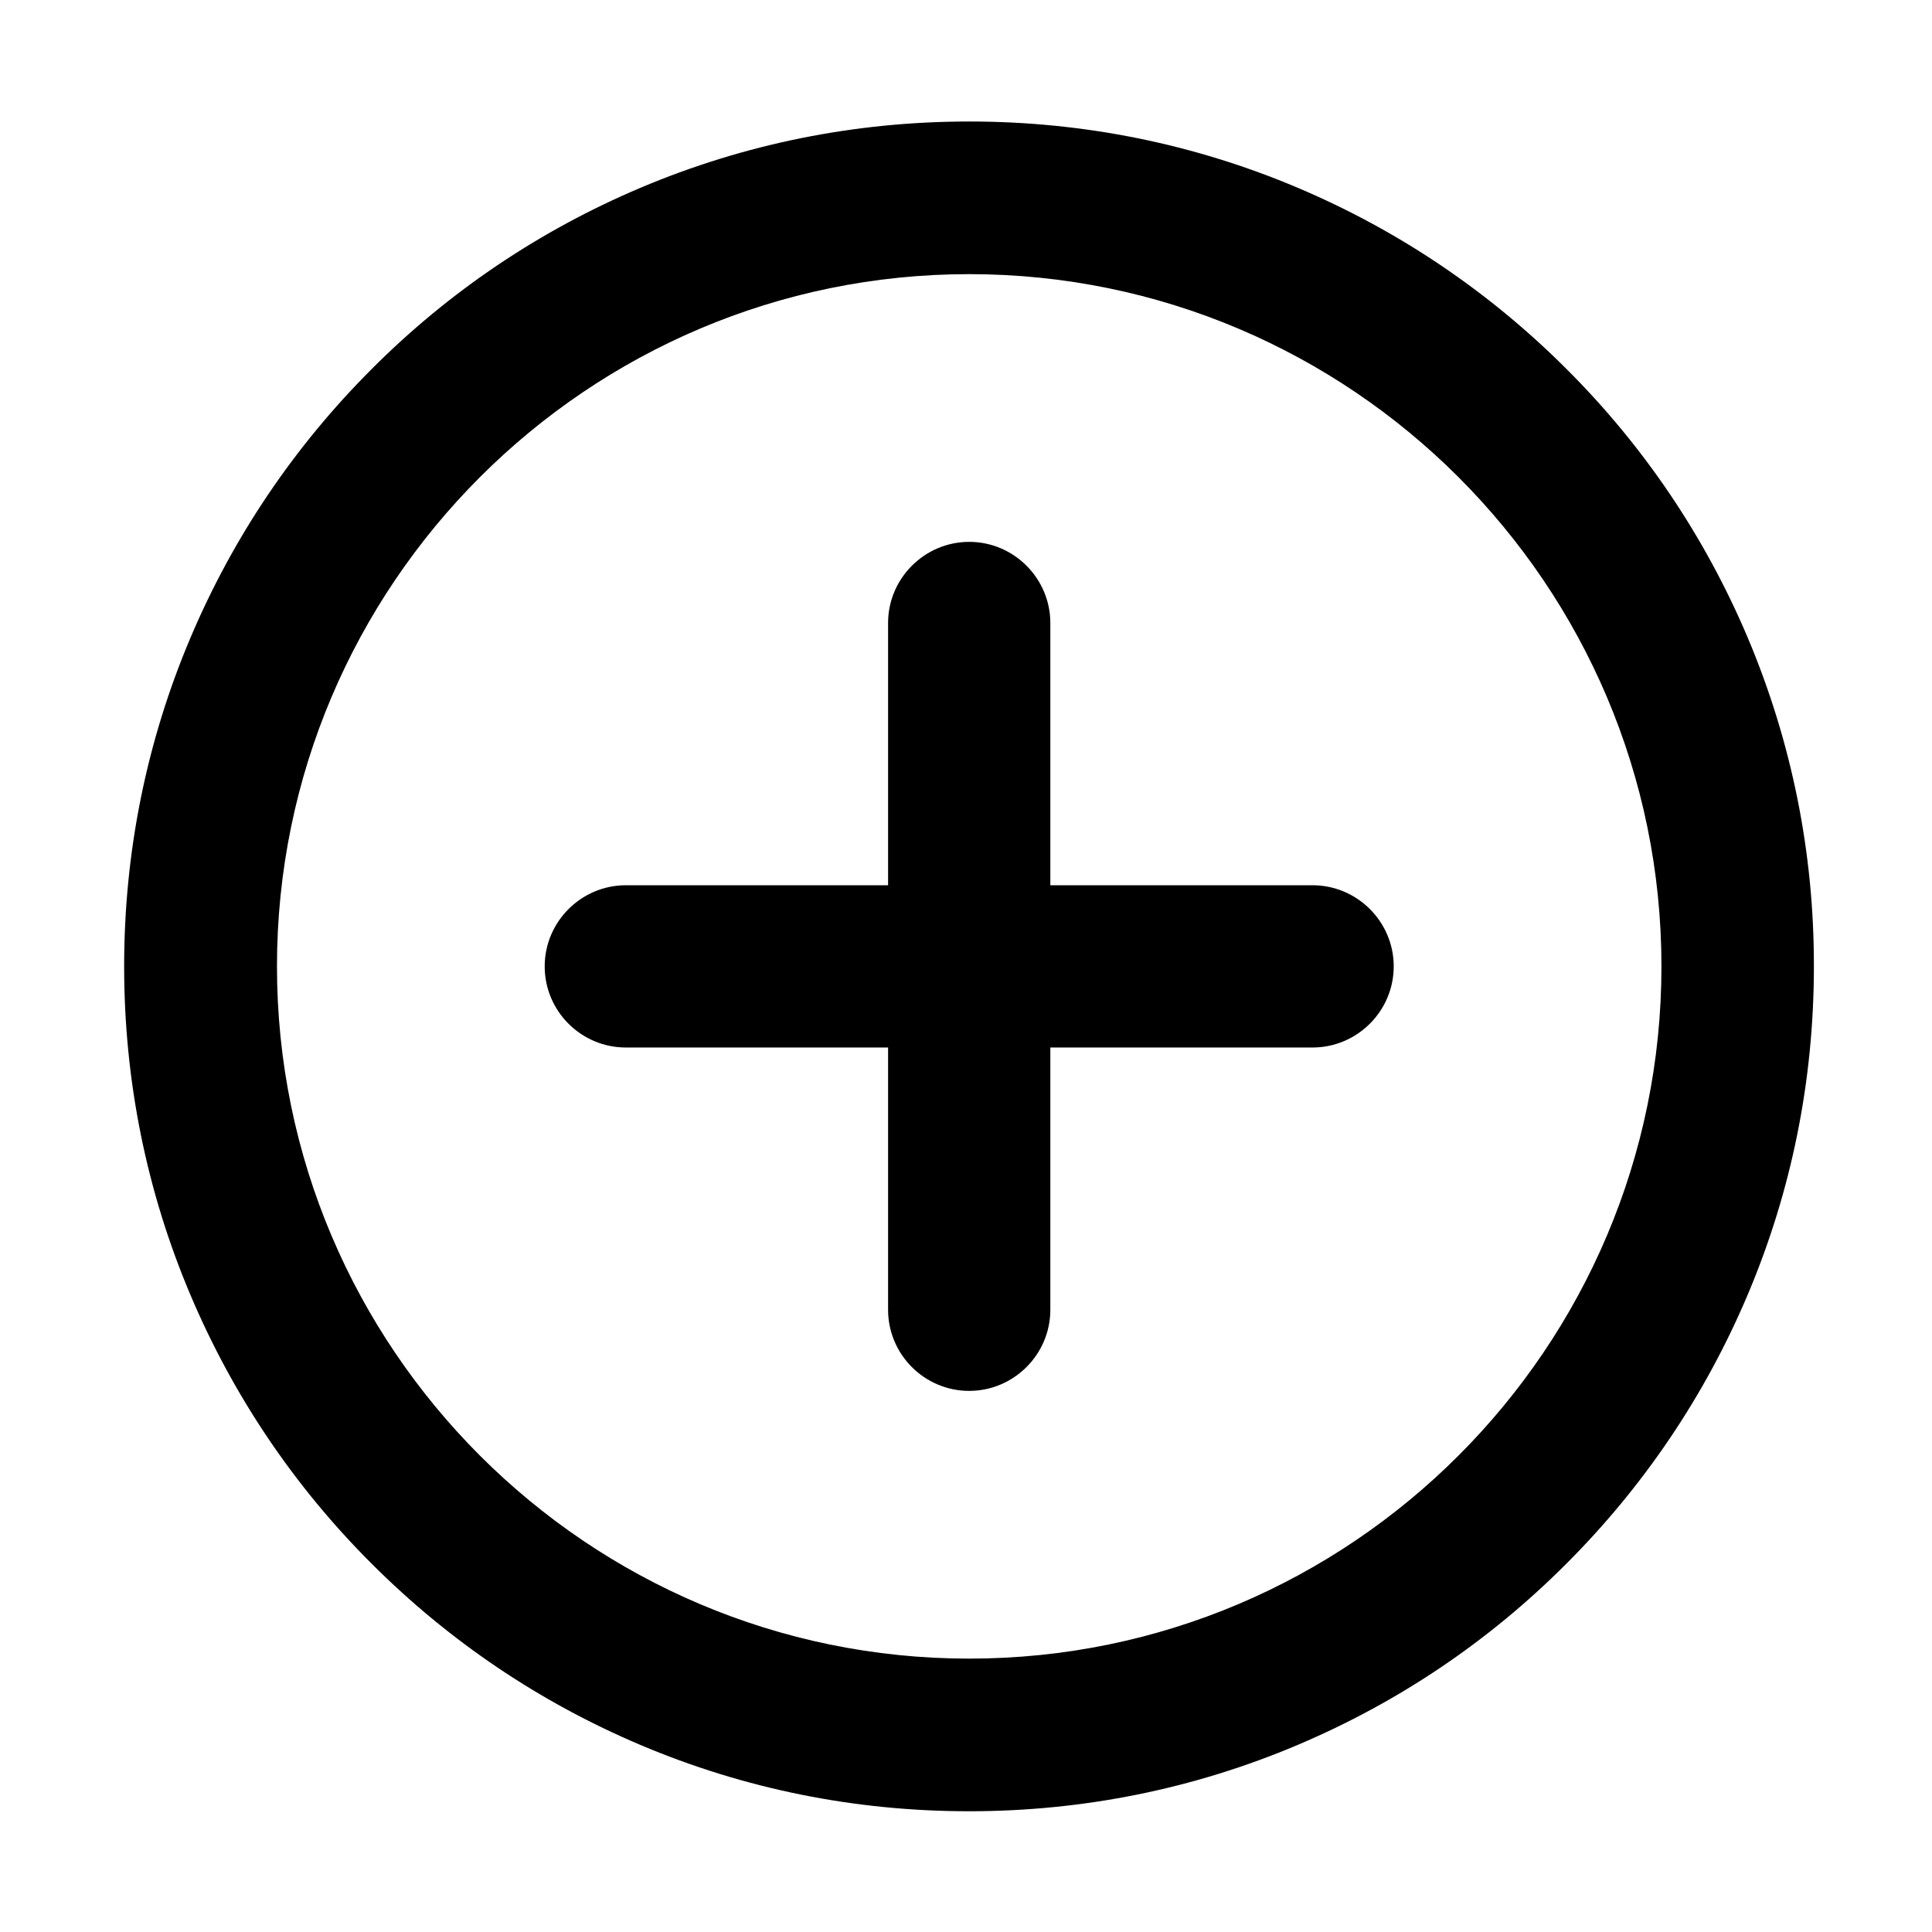
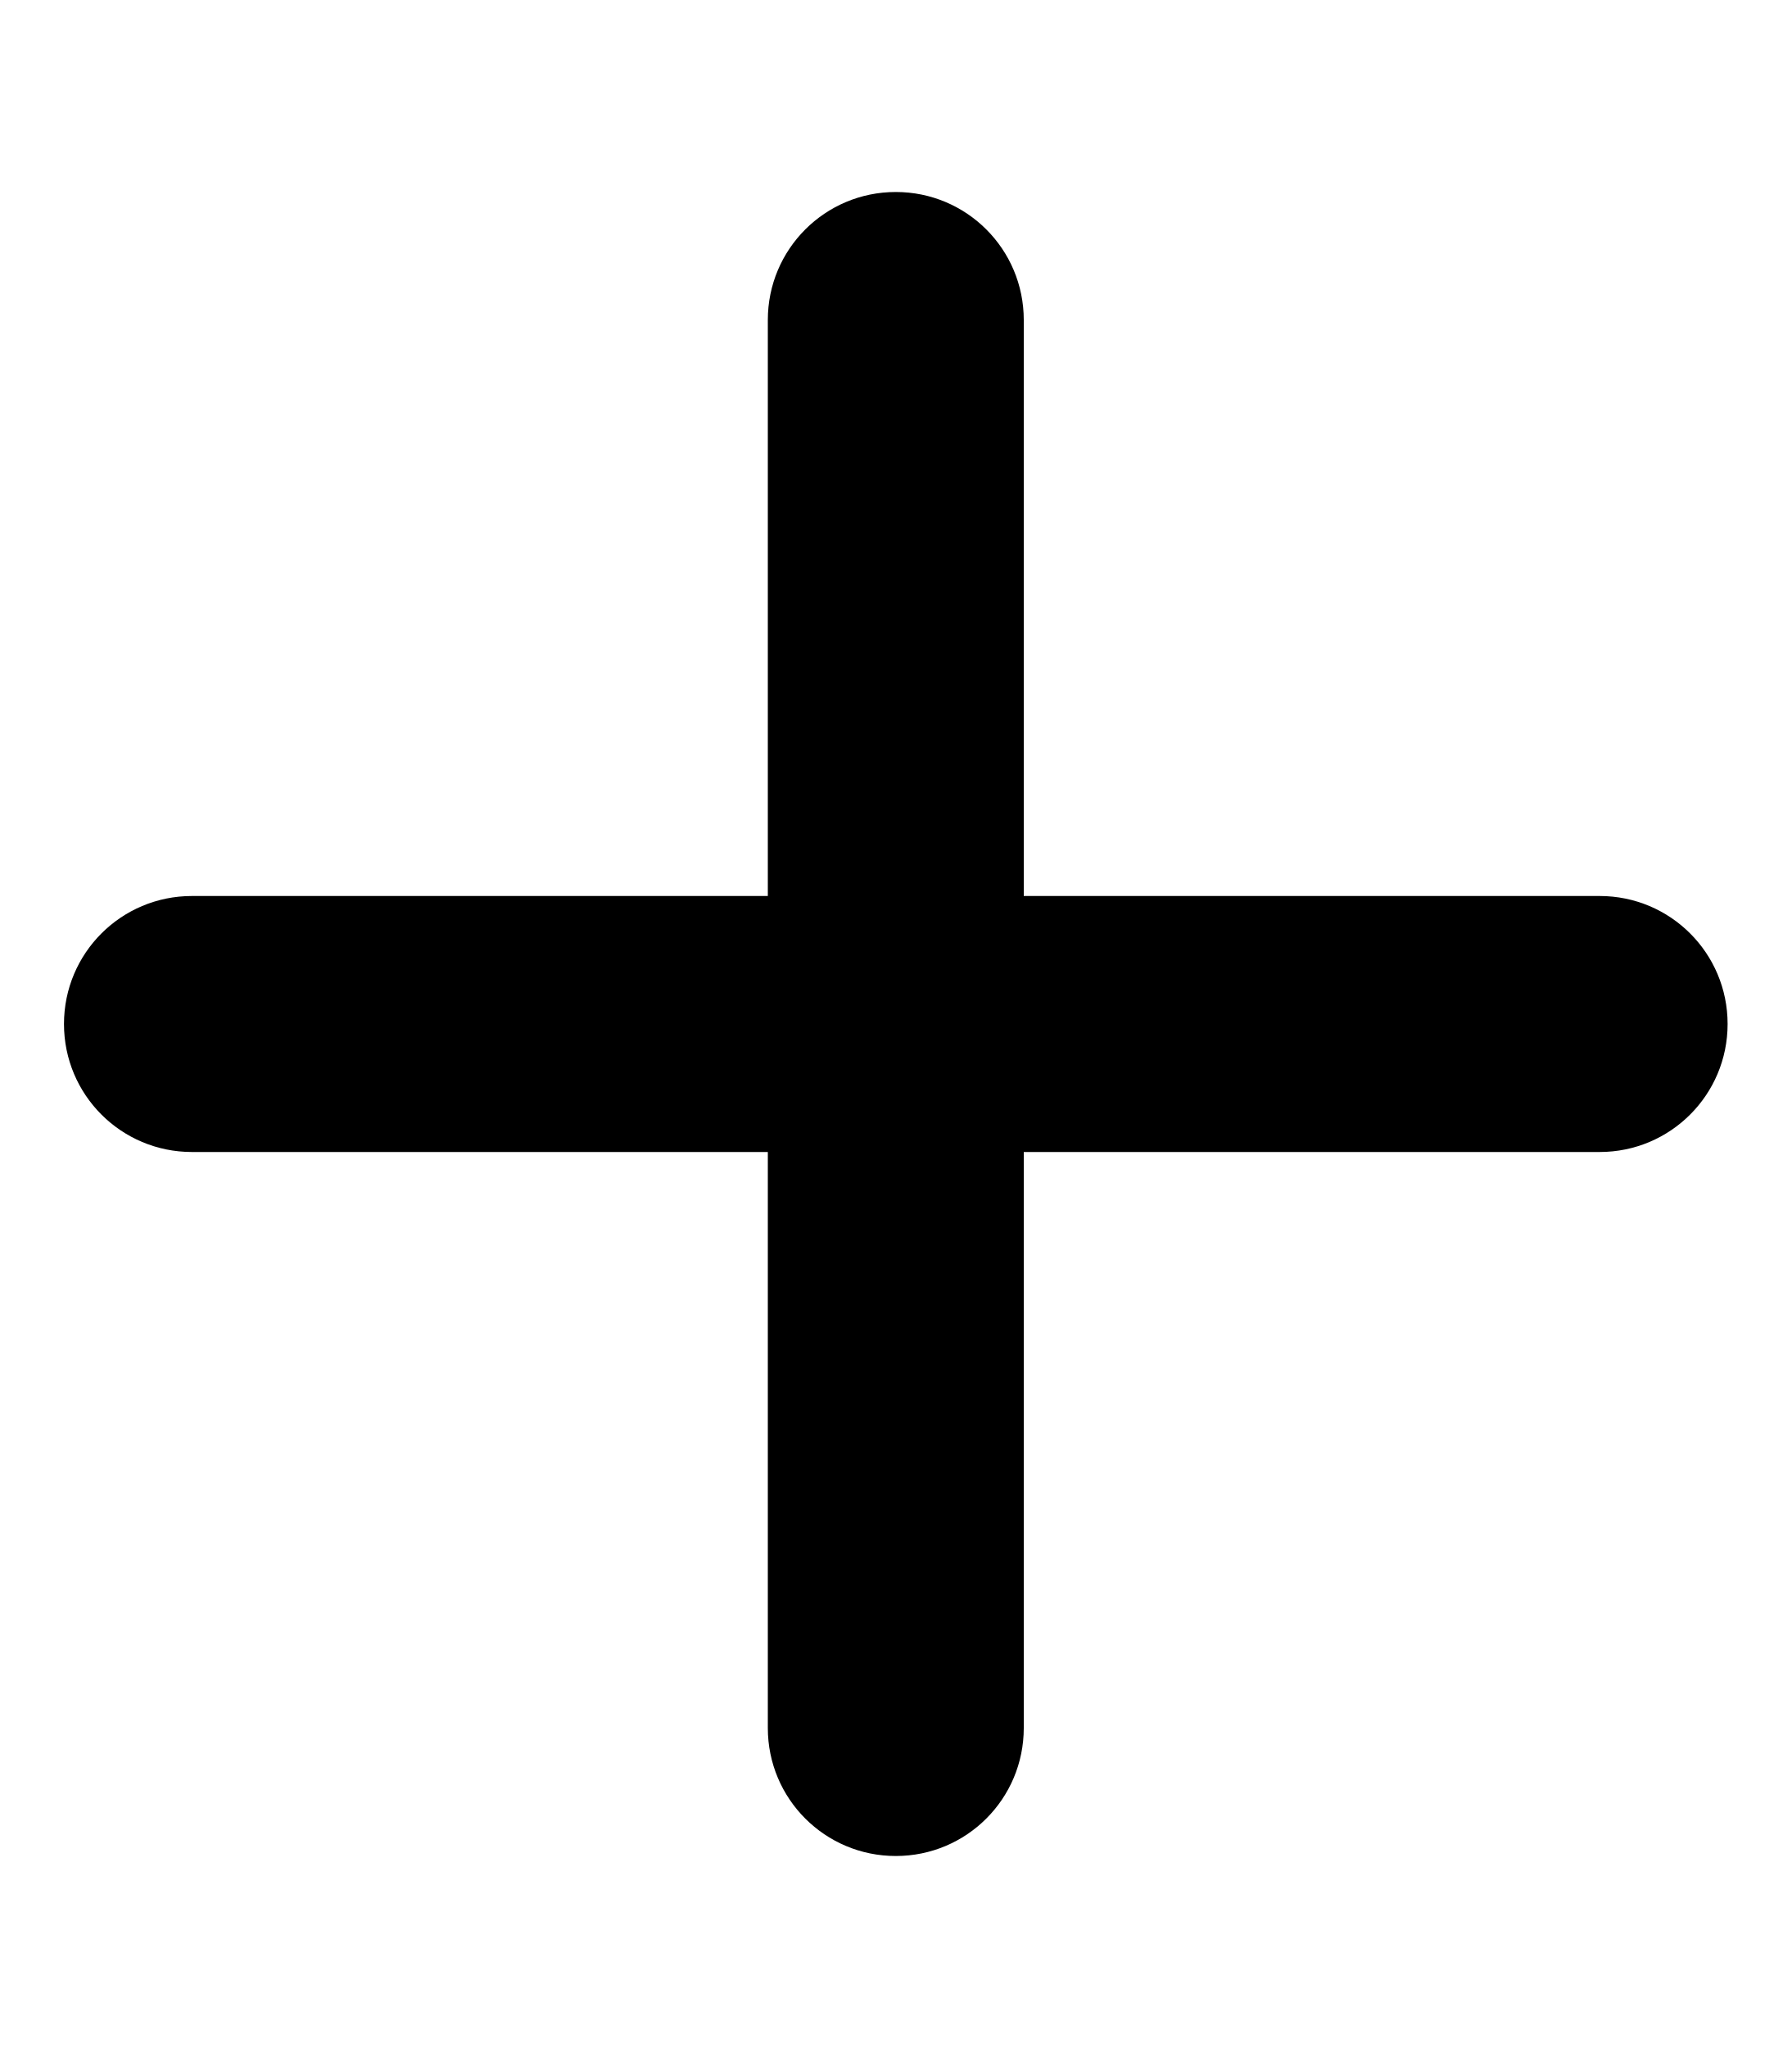
- <svg xmlns="http://www.w3.org/2000/svg" t="1722263771224" class="icon" viewBox="0 0 1024 1024" version="1.1" p-id="1053" width="200" height="200">
-   <path d="M926.3 337.9c-22.6-53.3-54.8-101.2-96-142.3-41.1-41.1-89-73.4-142.3-96-55.2-23.4-113.9-35.2-174.3-35.2S394.6 76.2 339.3 99.6c-53.3 22.6-101.2 54.8-142.3 96-41.1 41.1-73.4 89-96 142.3-23.4 55.2-35.2 113.9-35.2 174.3 0 60.4 11.8 119.1 35.2 174.3 22.6 53.3 54.8 101.2 96 142.3 41.1 41.1 89 73.4 142.3 96 55.2 23.4 113.9 35.2 174.3 35.2s119.1-11.8 174.3-35.2c53.3-22.6 101.2-54.8 142.3-96 41.1-41.1 73.4-89 96-142.3 23.4-55.2 35.2-113.9 35.2-174.3 0.1-60.4-11.8-119.1-35.1-174.3zM513.7 879.1c-202.3 0-366.9-164.6-366.9-366.9s164.6-366.9 366.9-366.9c202.3 0 366.9 164.6 366.9 366.9S716 879.1 513.7 879.1z" p-id="1054" />
-   <path d="M695.7 469.2h-139v-139c0-23.6-19.3-43-43-43-23.6 0-43 19.3-43 43v139h-139c-23.6 0-43 19.3-43 43s19.3 43 43 43h139v139c0 23.7 19.3 43 43 43 23.6 0 43-19.3 43-43v-139h139c23.6 0 43-19.3 43-43s-19.4-43-43-43z" p-id="1055" />
+ <svg xmlns="http://www.w3.org/2000/svg" viewBox="0 0 448 512">
+   <path d="M256 80c0-17.7-14.3-32-32-32s-32 14.3-32 32l0 144L48 224c-17.7 0-32 14.3-32 32s14.3 32 32 32l144 0 0 144c0 17.7 14.3 32 32 32s32-14.3 32-32l0-144 144 0c17.7 0 32-14.3 32-32s-14.3-32-32-32l-144 0 0-144z" />
</svg>
